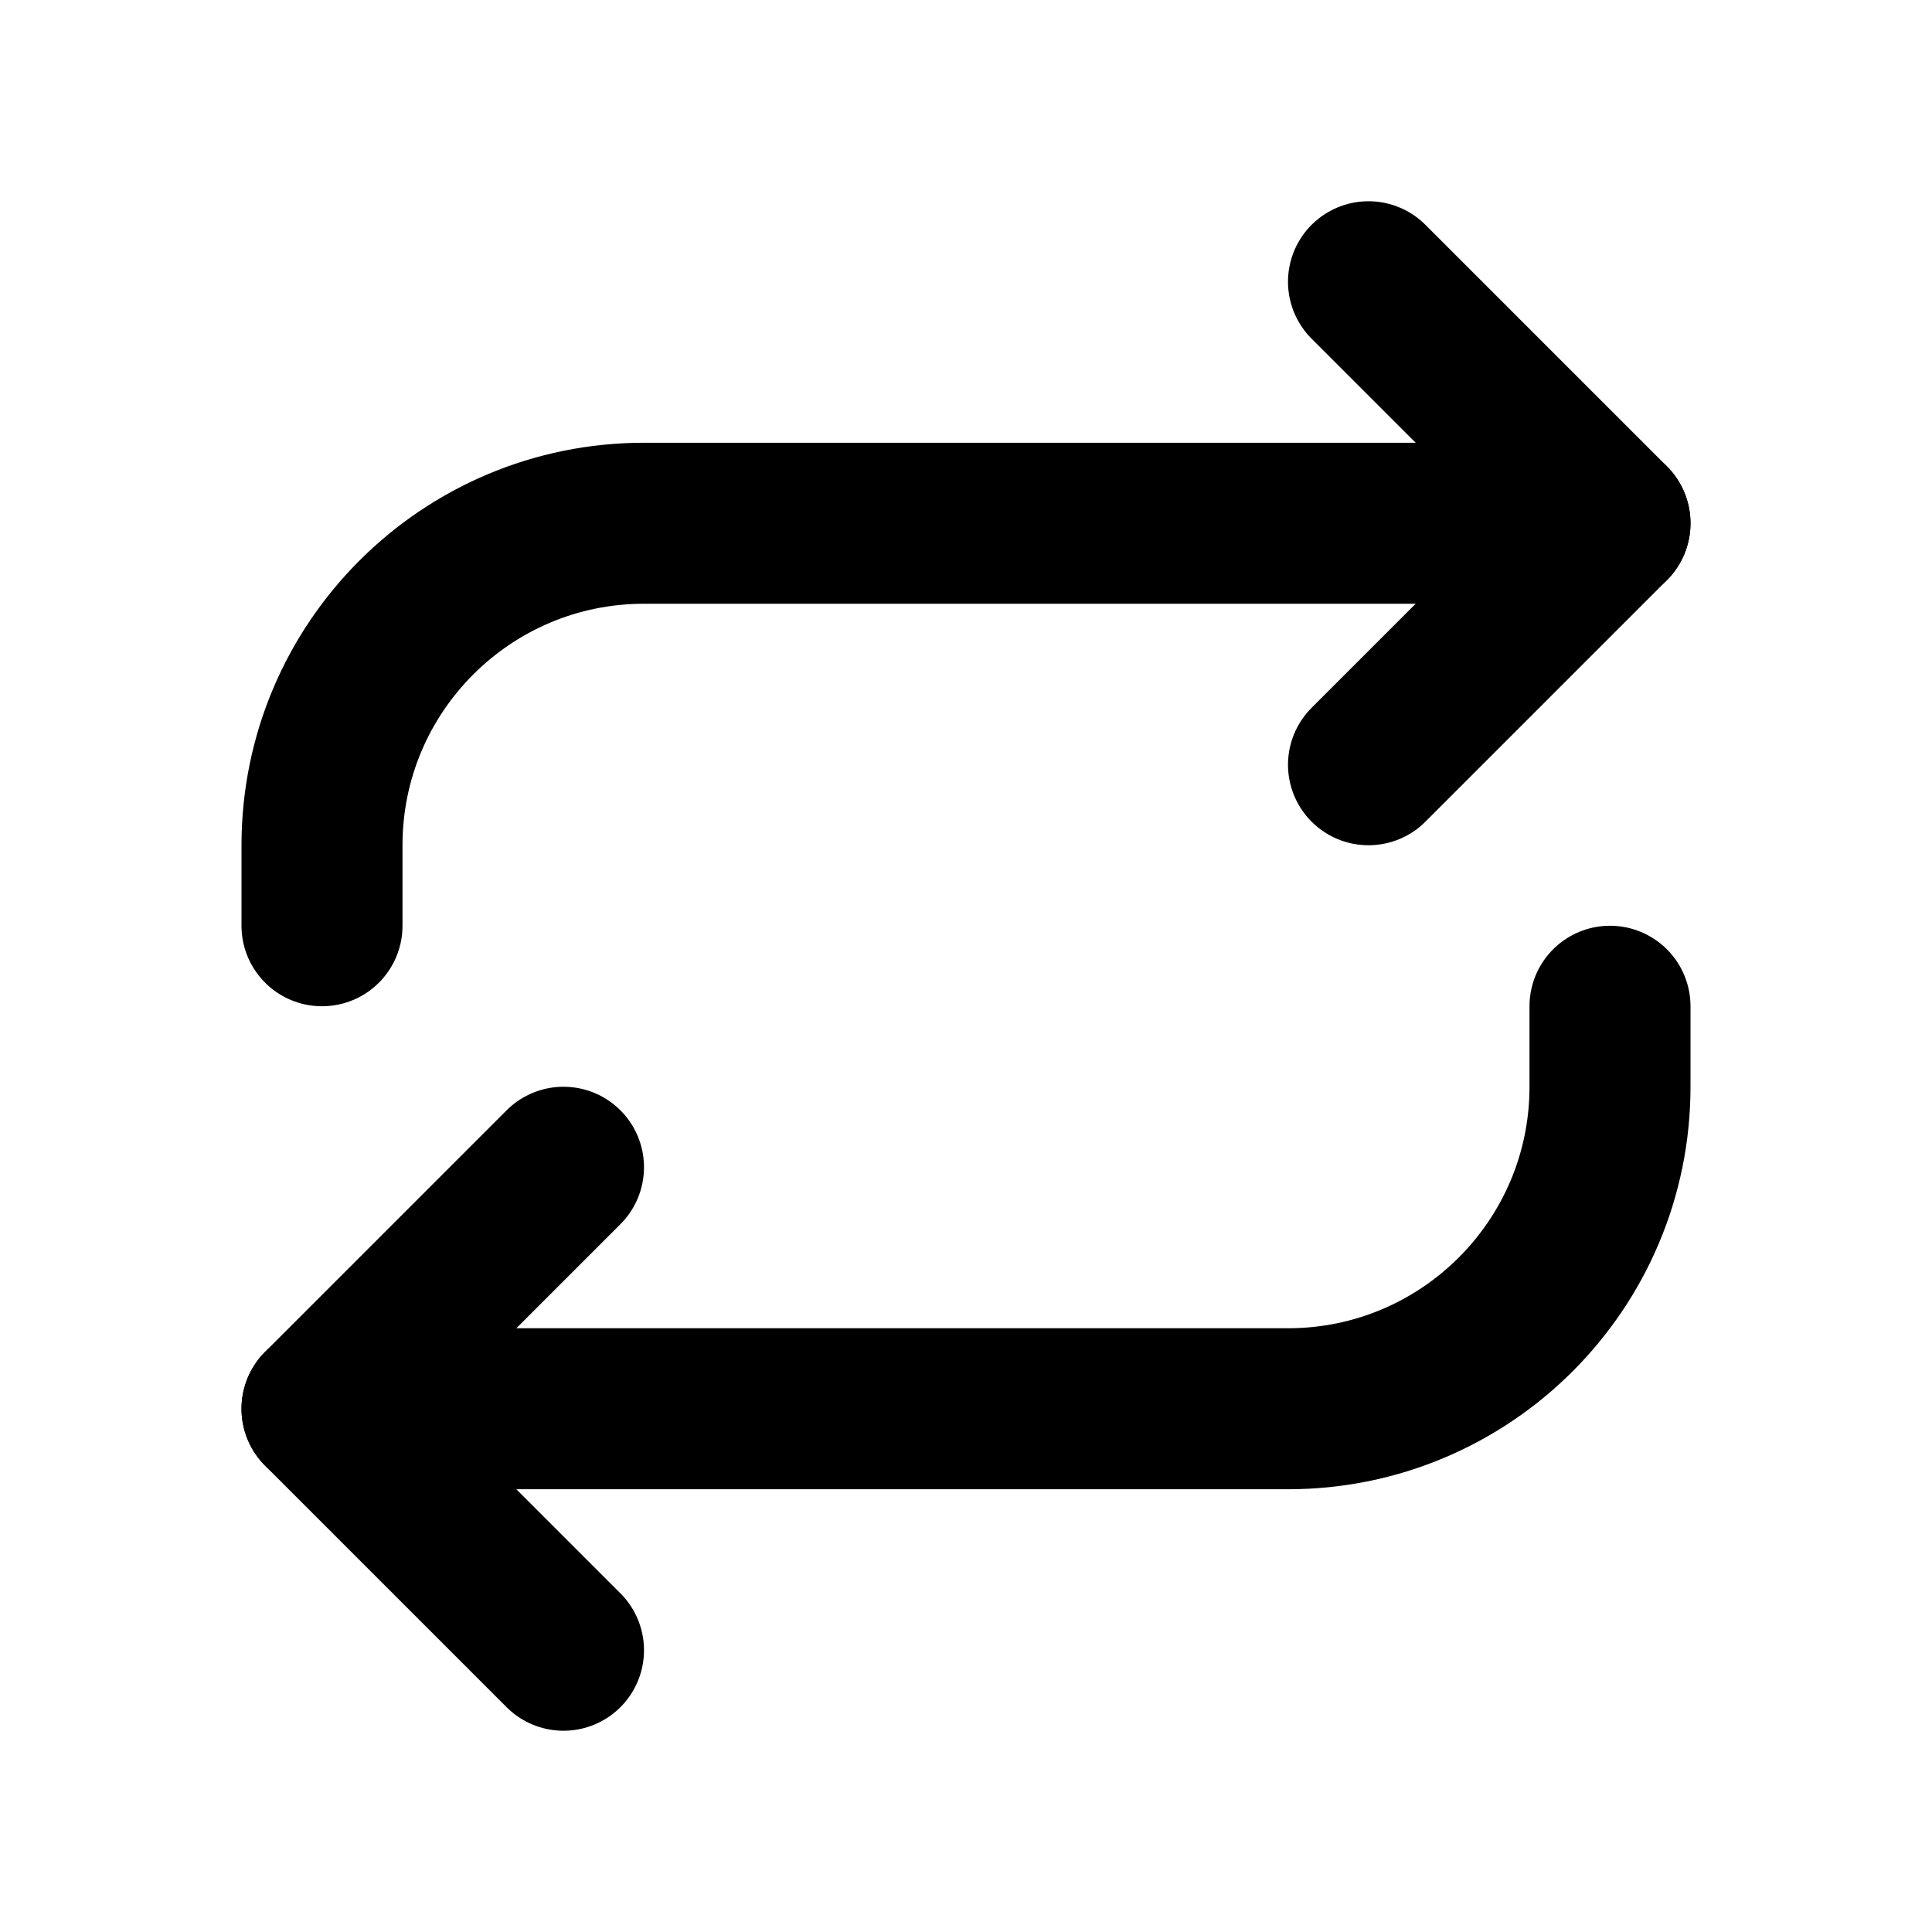
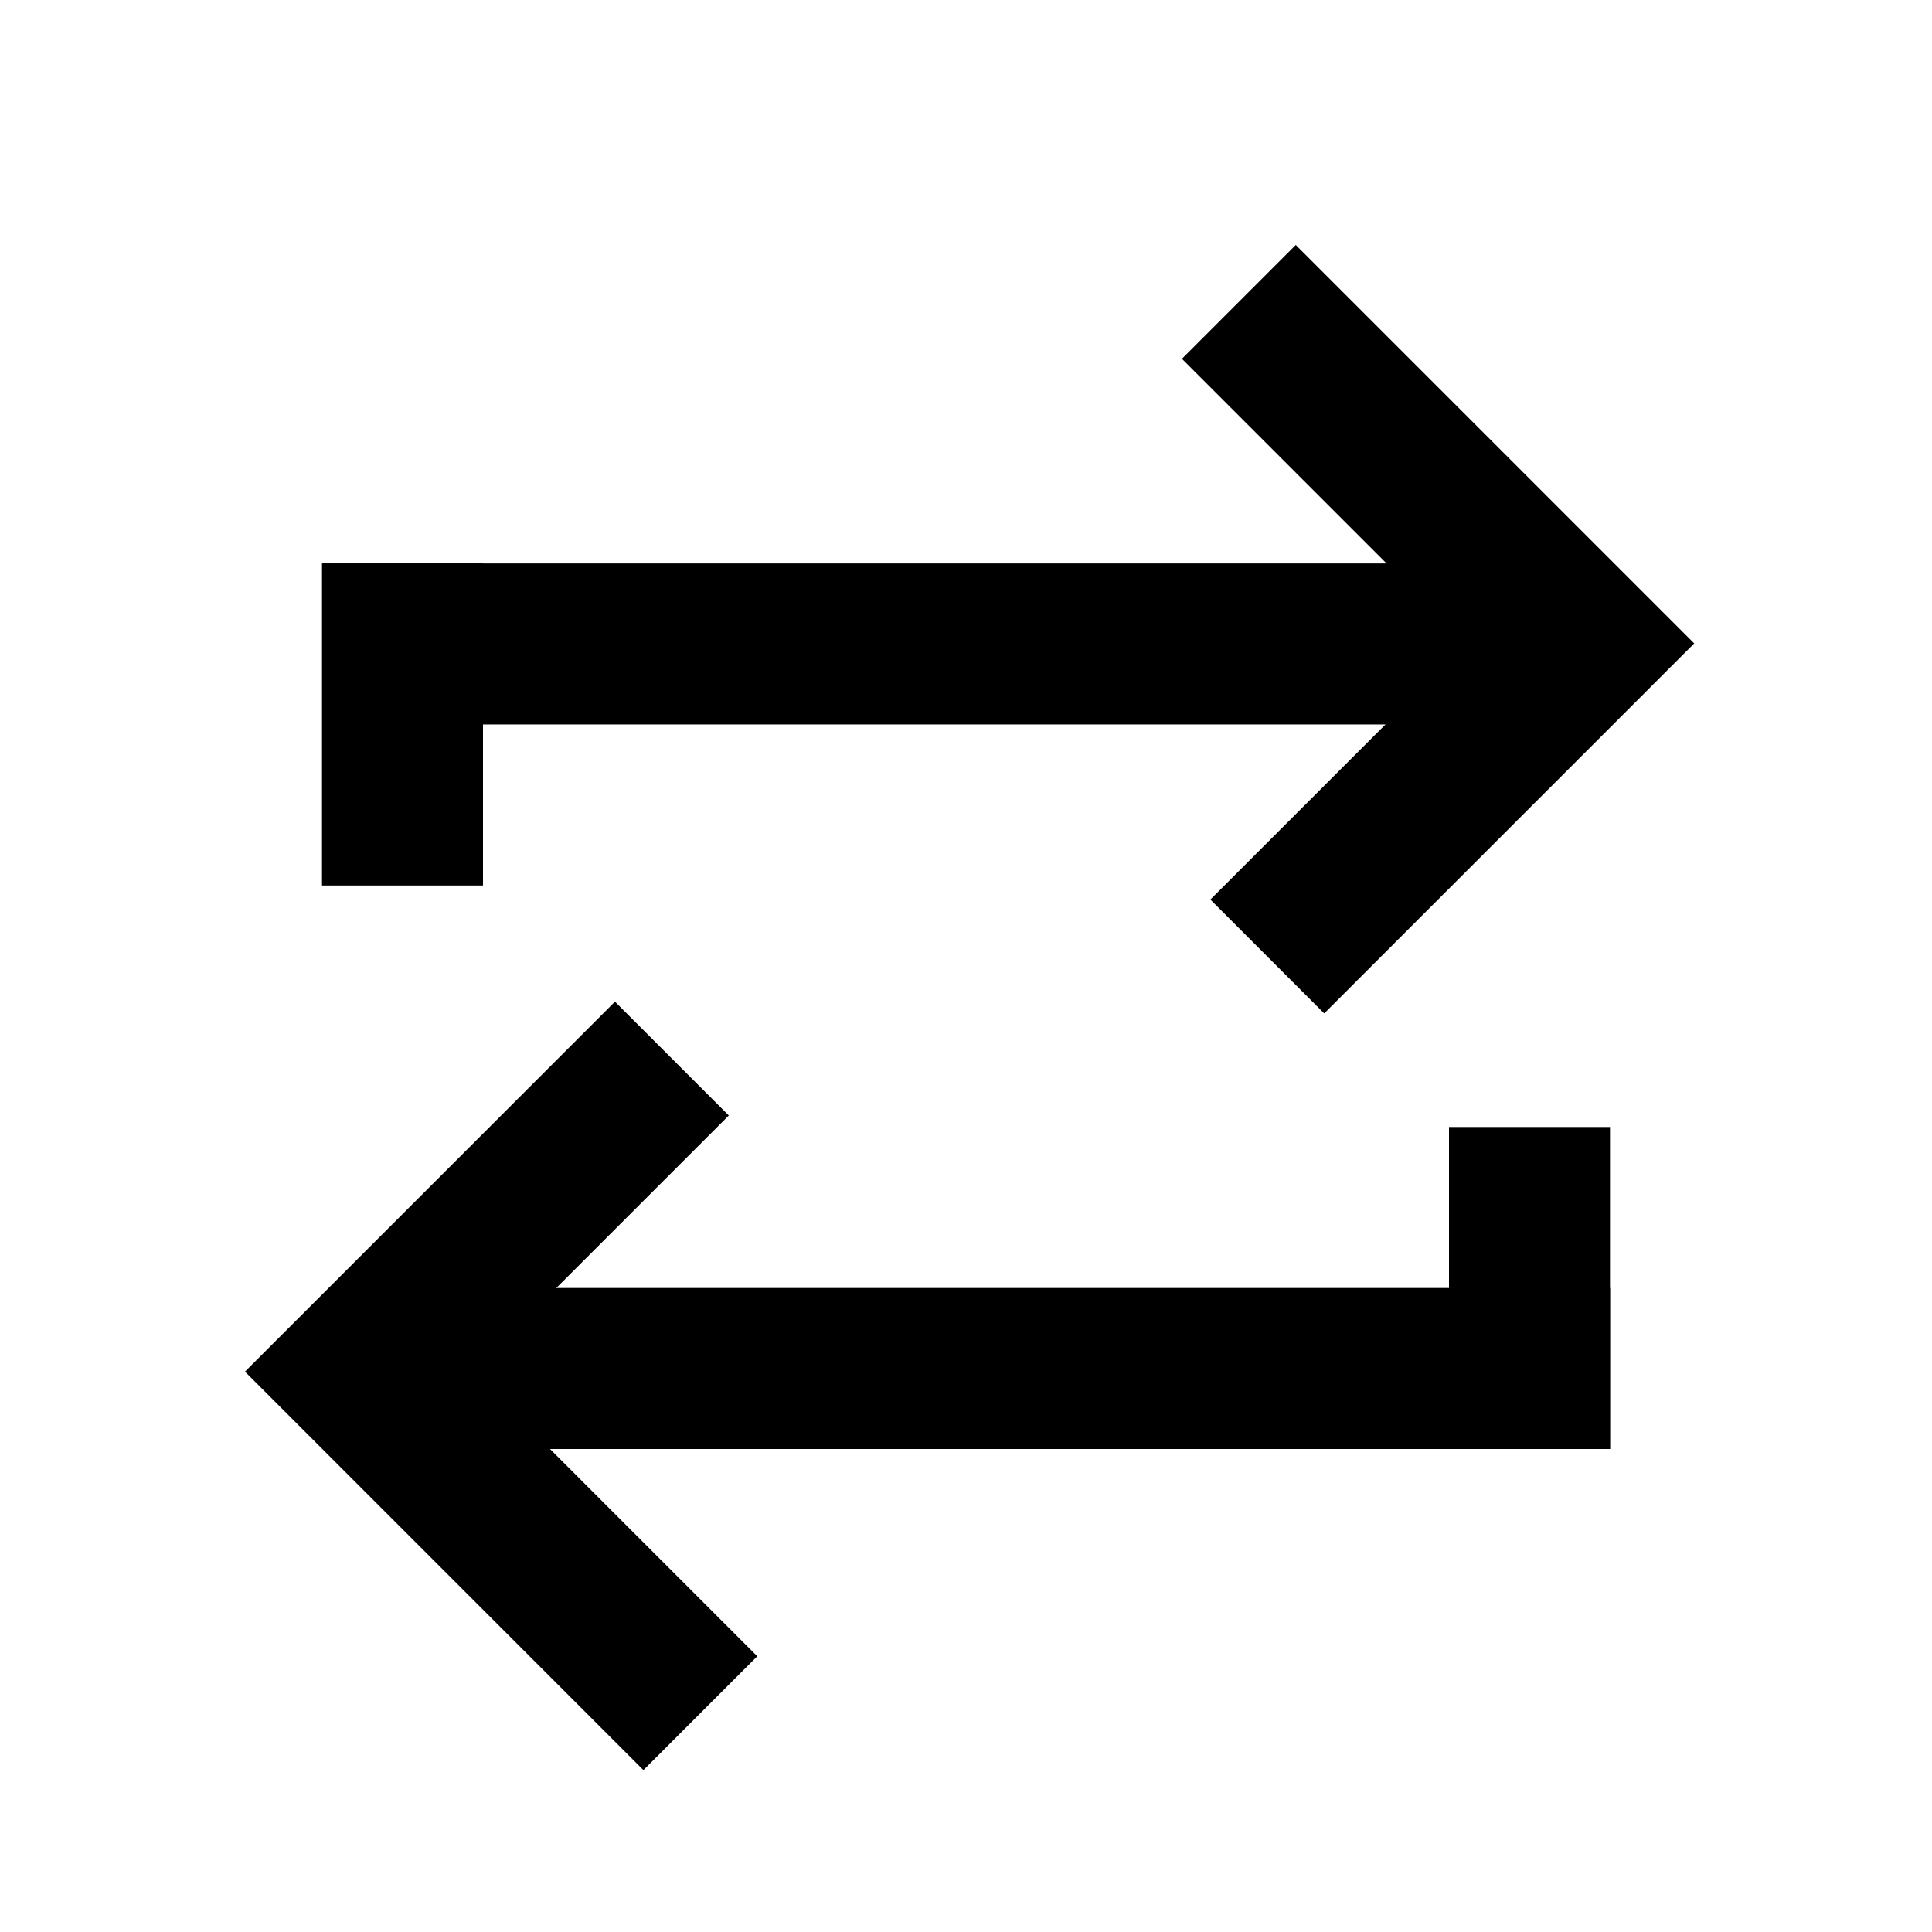
- <svg xmlns="http://www.w3.org/2000/svg" viewBox="0 0 24 24" fill="none" stroke="currentColor" stroke-width="2" stroke-linecap="round" stroke-linejoin="round">
-   <path d="M17 3.5l3 3-3 3" />
-   <path d="M4 11.5v-1a4 4 0 0 1 4-4h12" />
-   <path d="M7 20.5l-3-3 3-3" />
-   <path d="M20 12.5v1a4 4 0 0 1-4 4H4" />
+ <svg xmlns="http://www.w3.org/2000/svg" height="24" viewBox="0 0 24 24" width="24">
+   <g fill="none" stroke="#000" stroke-width="2">
+     <path d="m12.566 5.066h6v5.5" transform="matrix(.7071068 .7071068 -.7071068 .7071068 10.08582 -8.717529)" />
+     <path d="m16.712 2.477-10.603 10.603" transform="matrix(.7071068 .7071068 -.7071068 .7071068 8.934154 -5.568955)" />
+     <path d="m5.523 14.466h.648 5.352v5.5" transform="matrix(-.7071068 -.7071068 .7071068 -.7071068 2.376191 35.41605)" />
+     <path d="m17.642 12.207-10.607 10.607" transform="matrix(-.7071068 -.7071068 .7071068 -.7071068 8.842978 38.10648)" />
+     <g stroke-linecap="square">
+       <path d="m5 8v2" />
+       <path d="m19 15v2" />
+     </g>
+   </g>
</svg>
